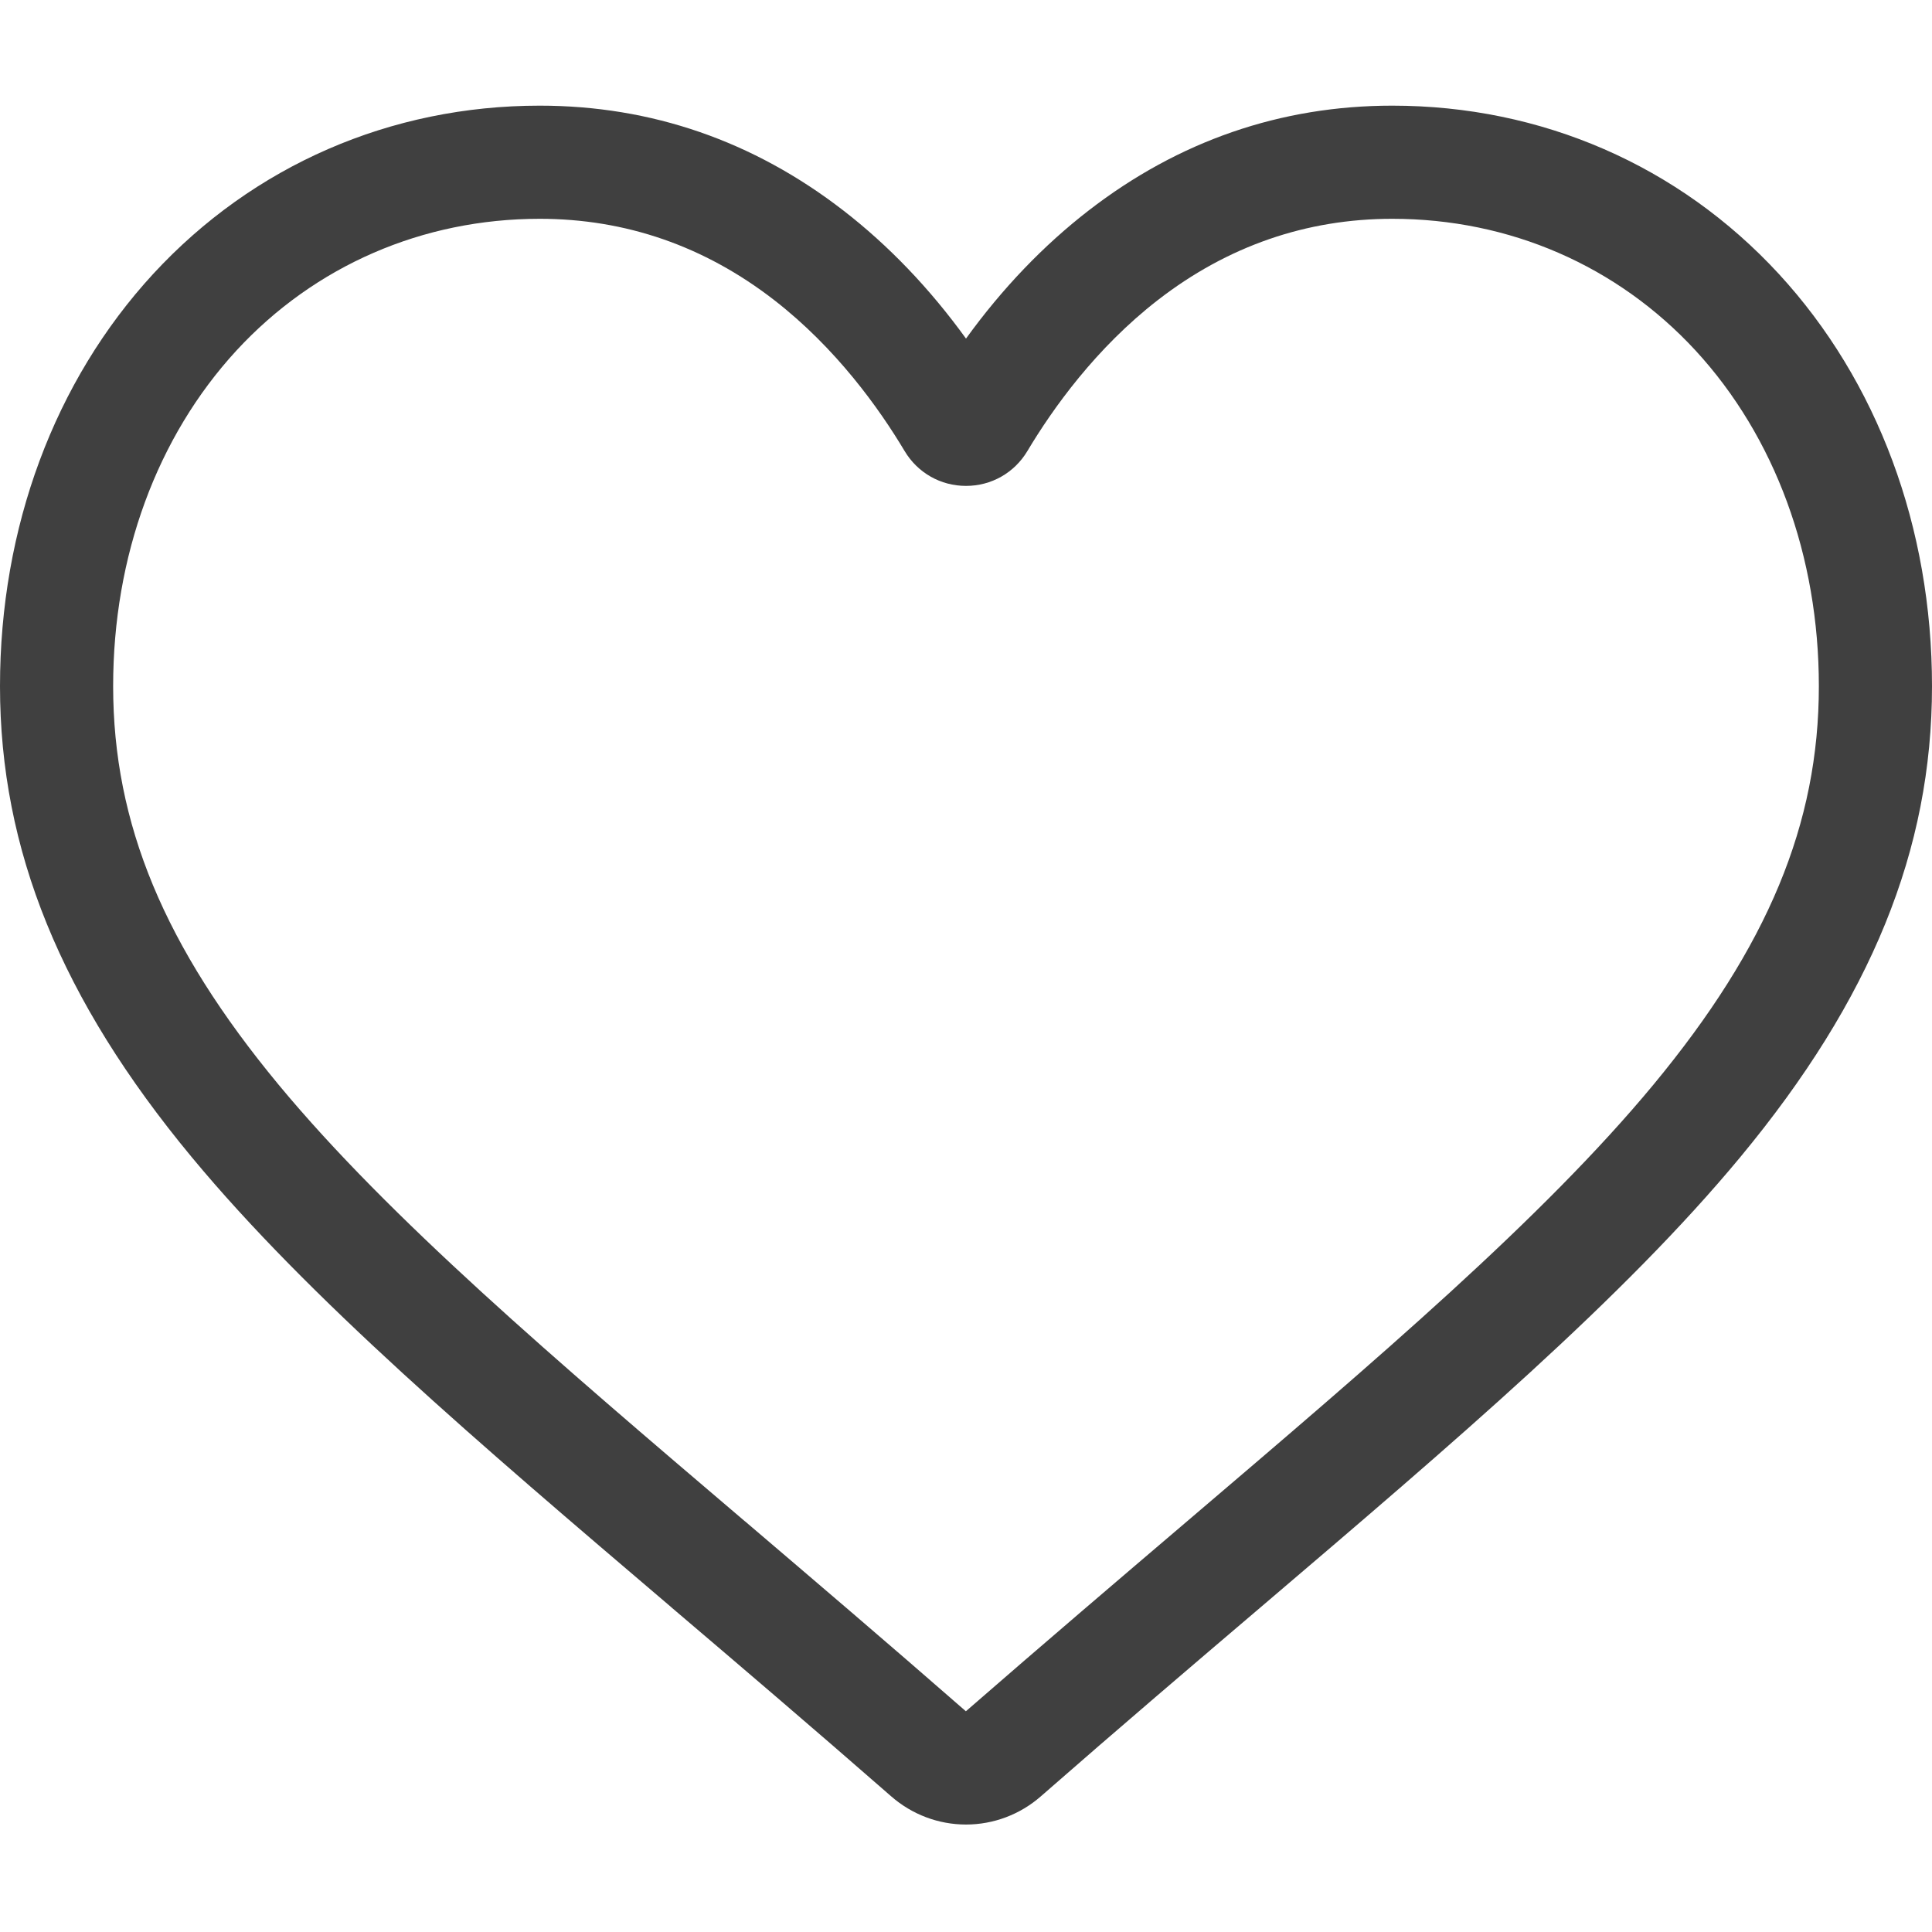
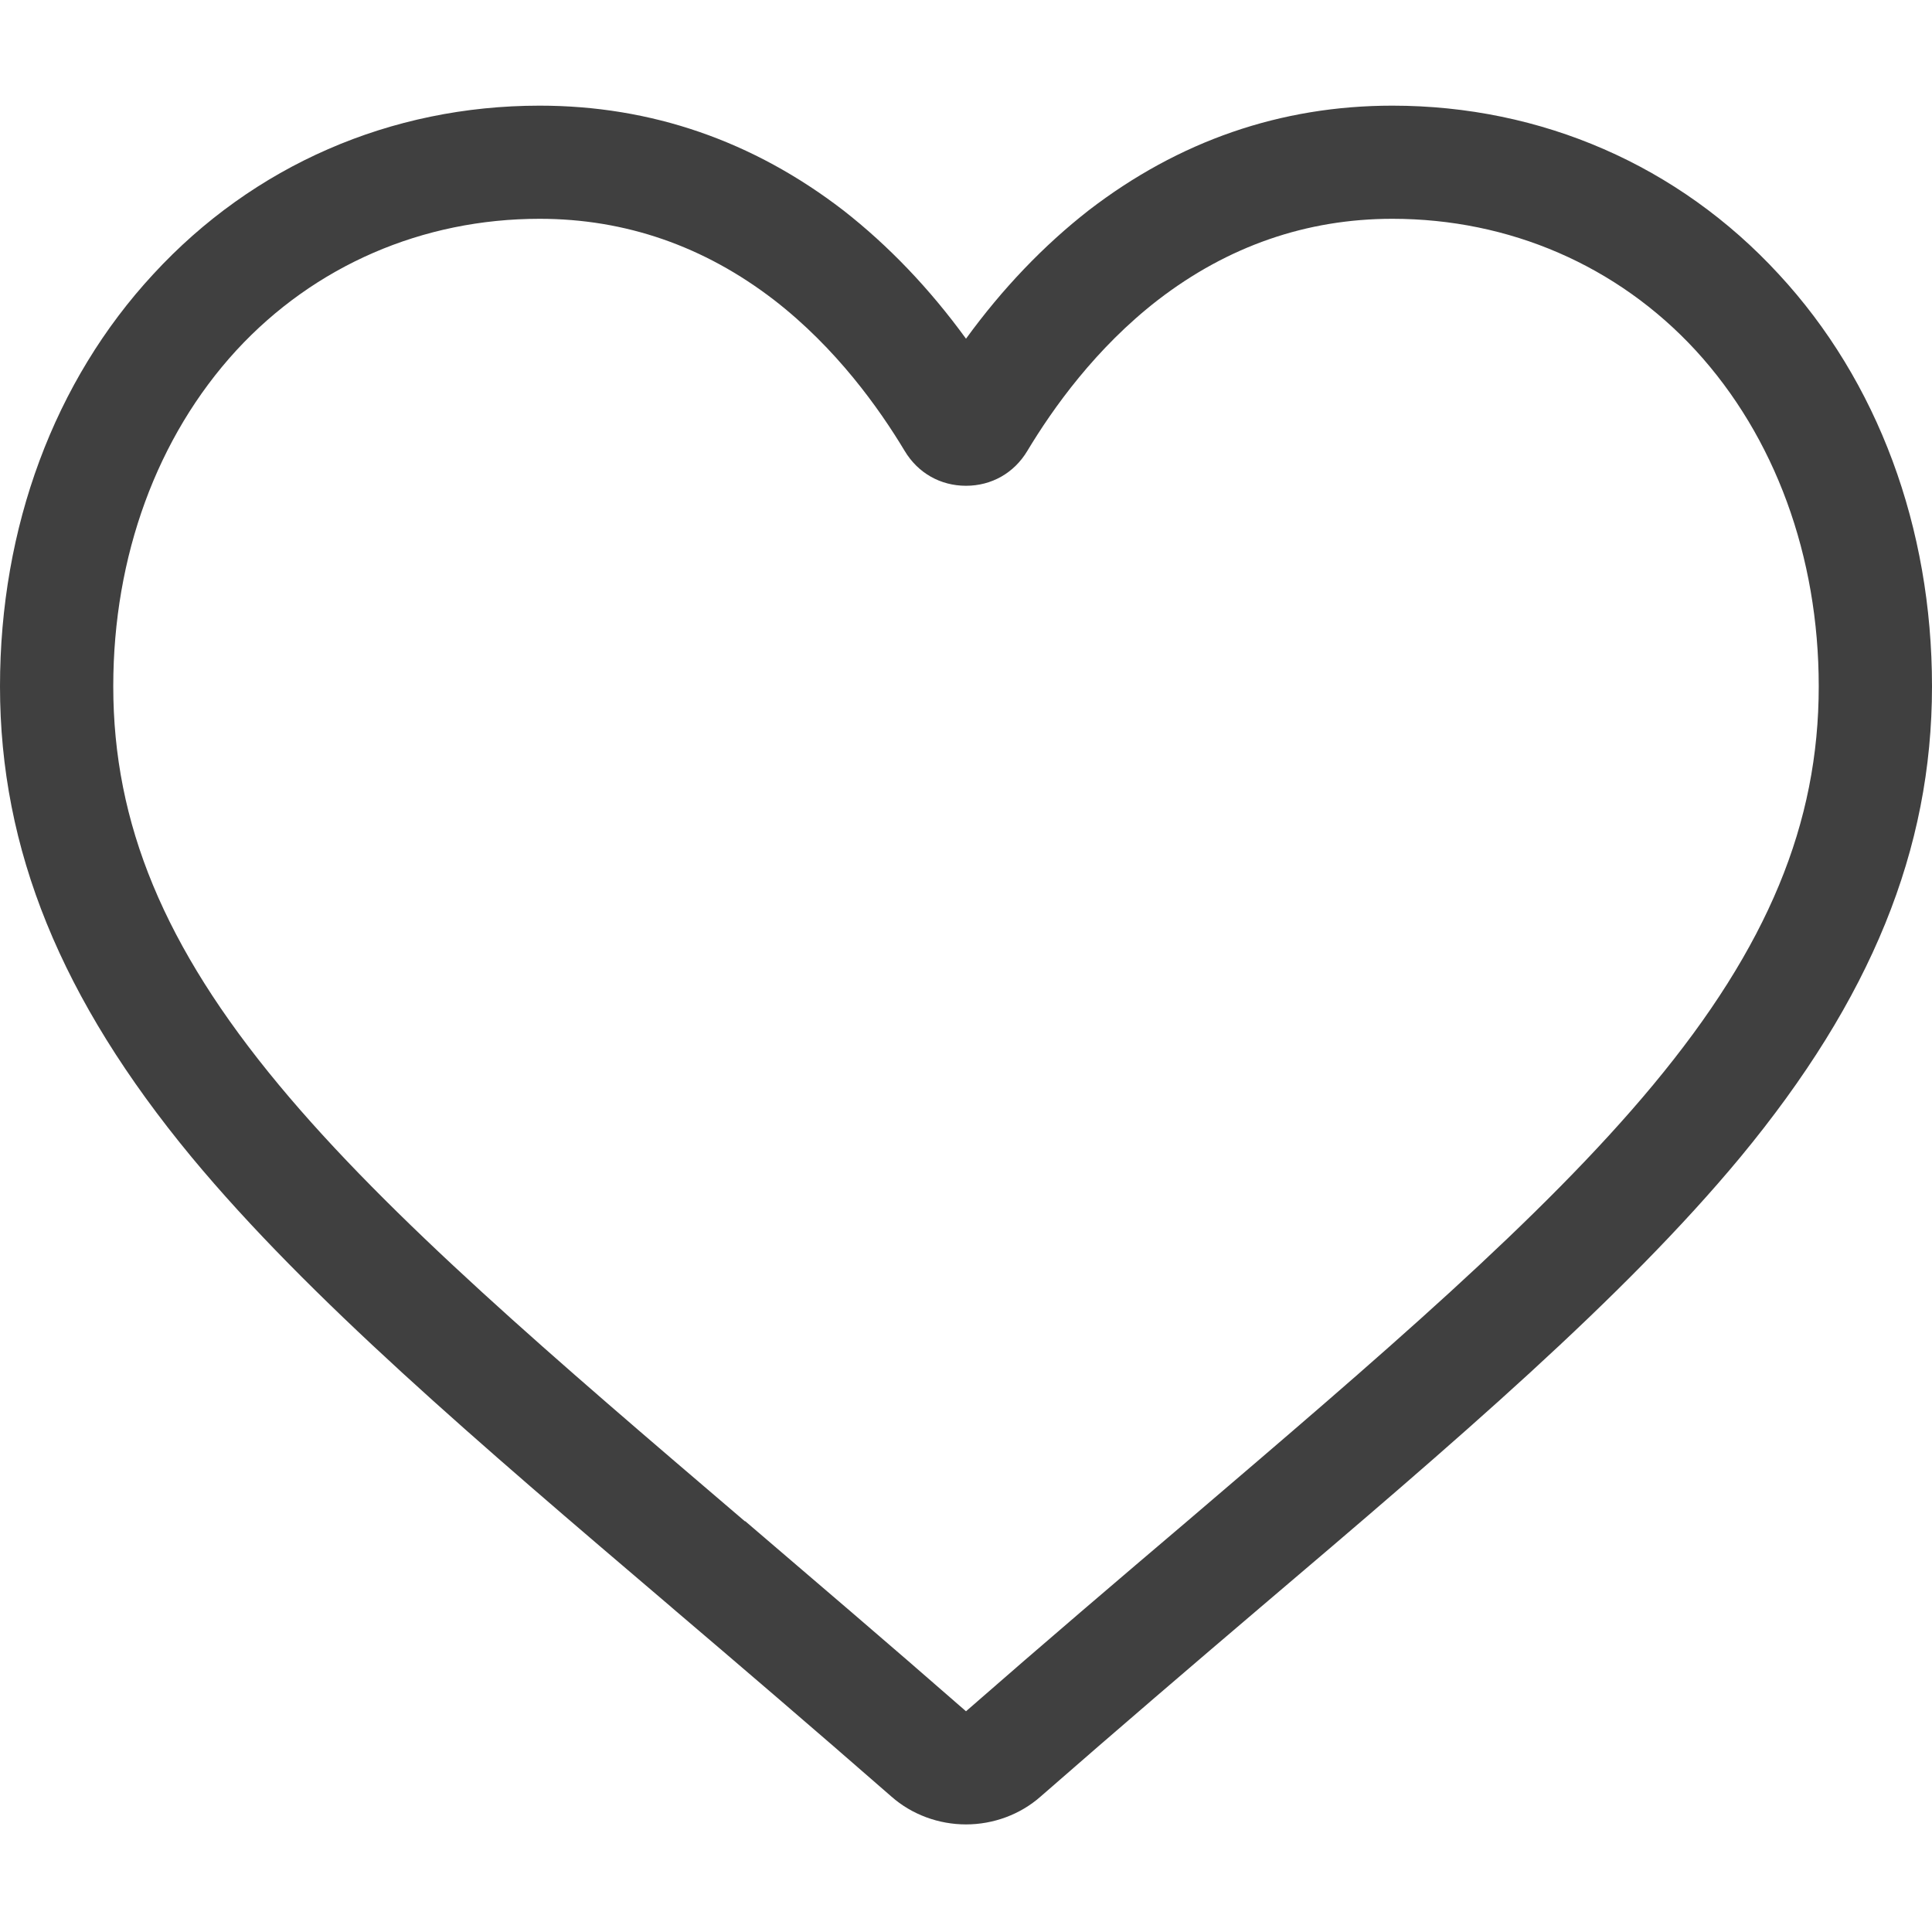
- <svg xmlns="http://www.w3.org/2000/svg" width="16" height="16" viewBox="0 0 16 16" fill="none">
-   <path d="M8 15.11C7.772 15.11 7.553 15.027 7.381 14.877C6.735 14.312 6.112 13.781 5.562 13.313L5.559 13.31C3.947 11.937 2.555 10.75 1.587 9.582C0.504 8.275 0 7.037 0 5.683C0 4.369 0.451 3.156 1.269 2.268C2.098 1.37 3.234 0.875 4.47 0.875C5.393 0.875 6.239 1.167 6.984 1.743C7.359 2.033 7.7 2.389 8 2.804C8.3 2.389 8.641 2.033 9.016 1.743C9.761 1.167 10.607 0.875 11.53 0.875C12.766 0.875 13.903 1.37 14.731 2.268C15.549 3.156 16 4.369 16 5.683C16 7.037 15.496 8.275 14.413 9.582C13.445 10.75 12.053 11.936 10.441 13.31C9.89 13.779 9.266 14.311 8.618 14.878C8.447 15.027 8.228 15.11 8 15.11ZM4.47 1.812C3.499 1.812 2.607 2.2 1.958 2.903C1.3 3.618 0.937 4.605 0.937 5.683C0.937 6.822 1.36 7.839 2.308 8.984C3.225 10.09 4.588 11.252 6.167 12.597L6.17 12.599C6.722 13.07 7.348 13.603 7.999 14.172C8.654 13.602 9.28 13.068 9.833 12.597C11.412 11.251 12.775 10.09 13.692 8.984C14.64 7.839 15.063 6.822 15.063 5.683C15.063 4.605 14.7 3.618 14.042 2.903C13.393 2.2 12.501 1.812 11.53 1.812C10.819 1.812 10.166 2.038 9.59 2.484C9.076 2.882 8.718 3.384 8.508 3.736C8.4 3.916 8.21 4.024 8 4.024C7.79 4.024 7.6 3.916 7.492 3.736C7.282 3.384 6.924 2.882 6.41 2.484C5.834 2.038 5.181 1.812 4.47 1.812Z" fill="black" fill-opacity="0.75" />
+ <svg xmlns="http://www.w3.org/2000/svg" width="16px" height="16px" viewBox="0 0 16 16" version="1.1">
+   <g id="surface1">
+     <path style=" stroke:none;fill-rule:nonzero;fill:rgb(0%,0%,0%);fill-opacity:0.749;" d="M 8 15.109 C 7.773 15.109 7.551 15.027 7.383 14.879 C 6.734 14.312 6.113 13.781 5.562 13.312 L 5.559 13.309 C 3.949 11.938 2.555 10.75 1.586 9.582 C 0.504 8.273 0 7.035 0 5.684 C 0 4.367 0.449 3.156 1.27 2.27 C 2.098 1.371 3.234 0.875 4.469 0.875 C 5.395 0.875 6.238 1.168 6.984 1.742 C 7.359 2.035 7.699 2.391 8 2.805 C 8.301 2.391 8.641 2.035 9.016 1.742 C 9.762 1.168 10.605 0.875 11.531 0.875 C 12.766 0.875 13.902 1.371 14.73 2.27 C 15.551 3.156 16 4.367 16 5.684 C 16 7.035 15.496 8.273 14.414 9.582 C 13.445 10.75 12.055 11.938 10.441 13.309 C 9.891 13.777 9.266 14.312 8.617 14.879 C 8.449 15.027 8.227 15.109 8 15.109 Z M 4.469 1.812 C 3.5 1.812 2.605 2.199 1.957 2.902 C 1.301 3.617 0.938 4.605 0.938 5.684 C 0.938 6.82 1.359 7.84 2.309 8.984 C 3.227 10.09 4.59 11.25 6.168 12.598 L 6.172 12.598 C 6.723 13.07 7.348 13.602 8 14.172 C 8.652 13.602 9.281 13.066 9.832 12.598 C 11.41 11.25 12.773 10.09 13.691 8.984 C 14.641 7.84 15.062 6.82 15.062 5.684 C 15.062 4.605 14.699 3.617 14.043 2.902 C 13.395 2.199 12.5 1.812 11.531 1.812 C 10.82 1.812 10.168 2.039 9.59 2.484 C 9.074 2.883 8.719 3.383 8.508 3.734 C 8.398 3.918 8.211 4.023 8 4.023 C 7.789 4.023 7.602 3.918 7.492 3.734 C 7.281 3.383 6.926 2.883 6.41 2.484 C 5.832 2.039 5.18 1.812 4.469 1.812 Z M 4.469 1.812 " />
+   </g>
</svg>
